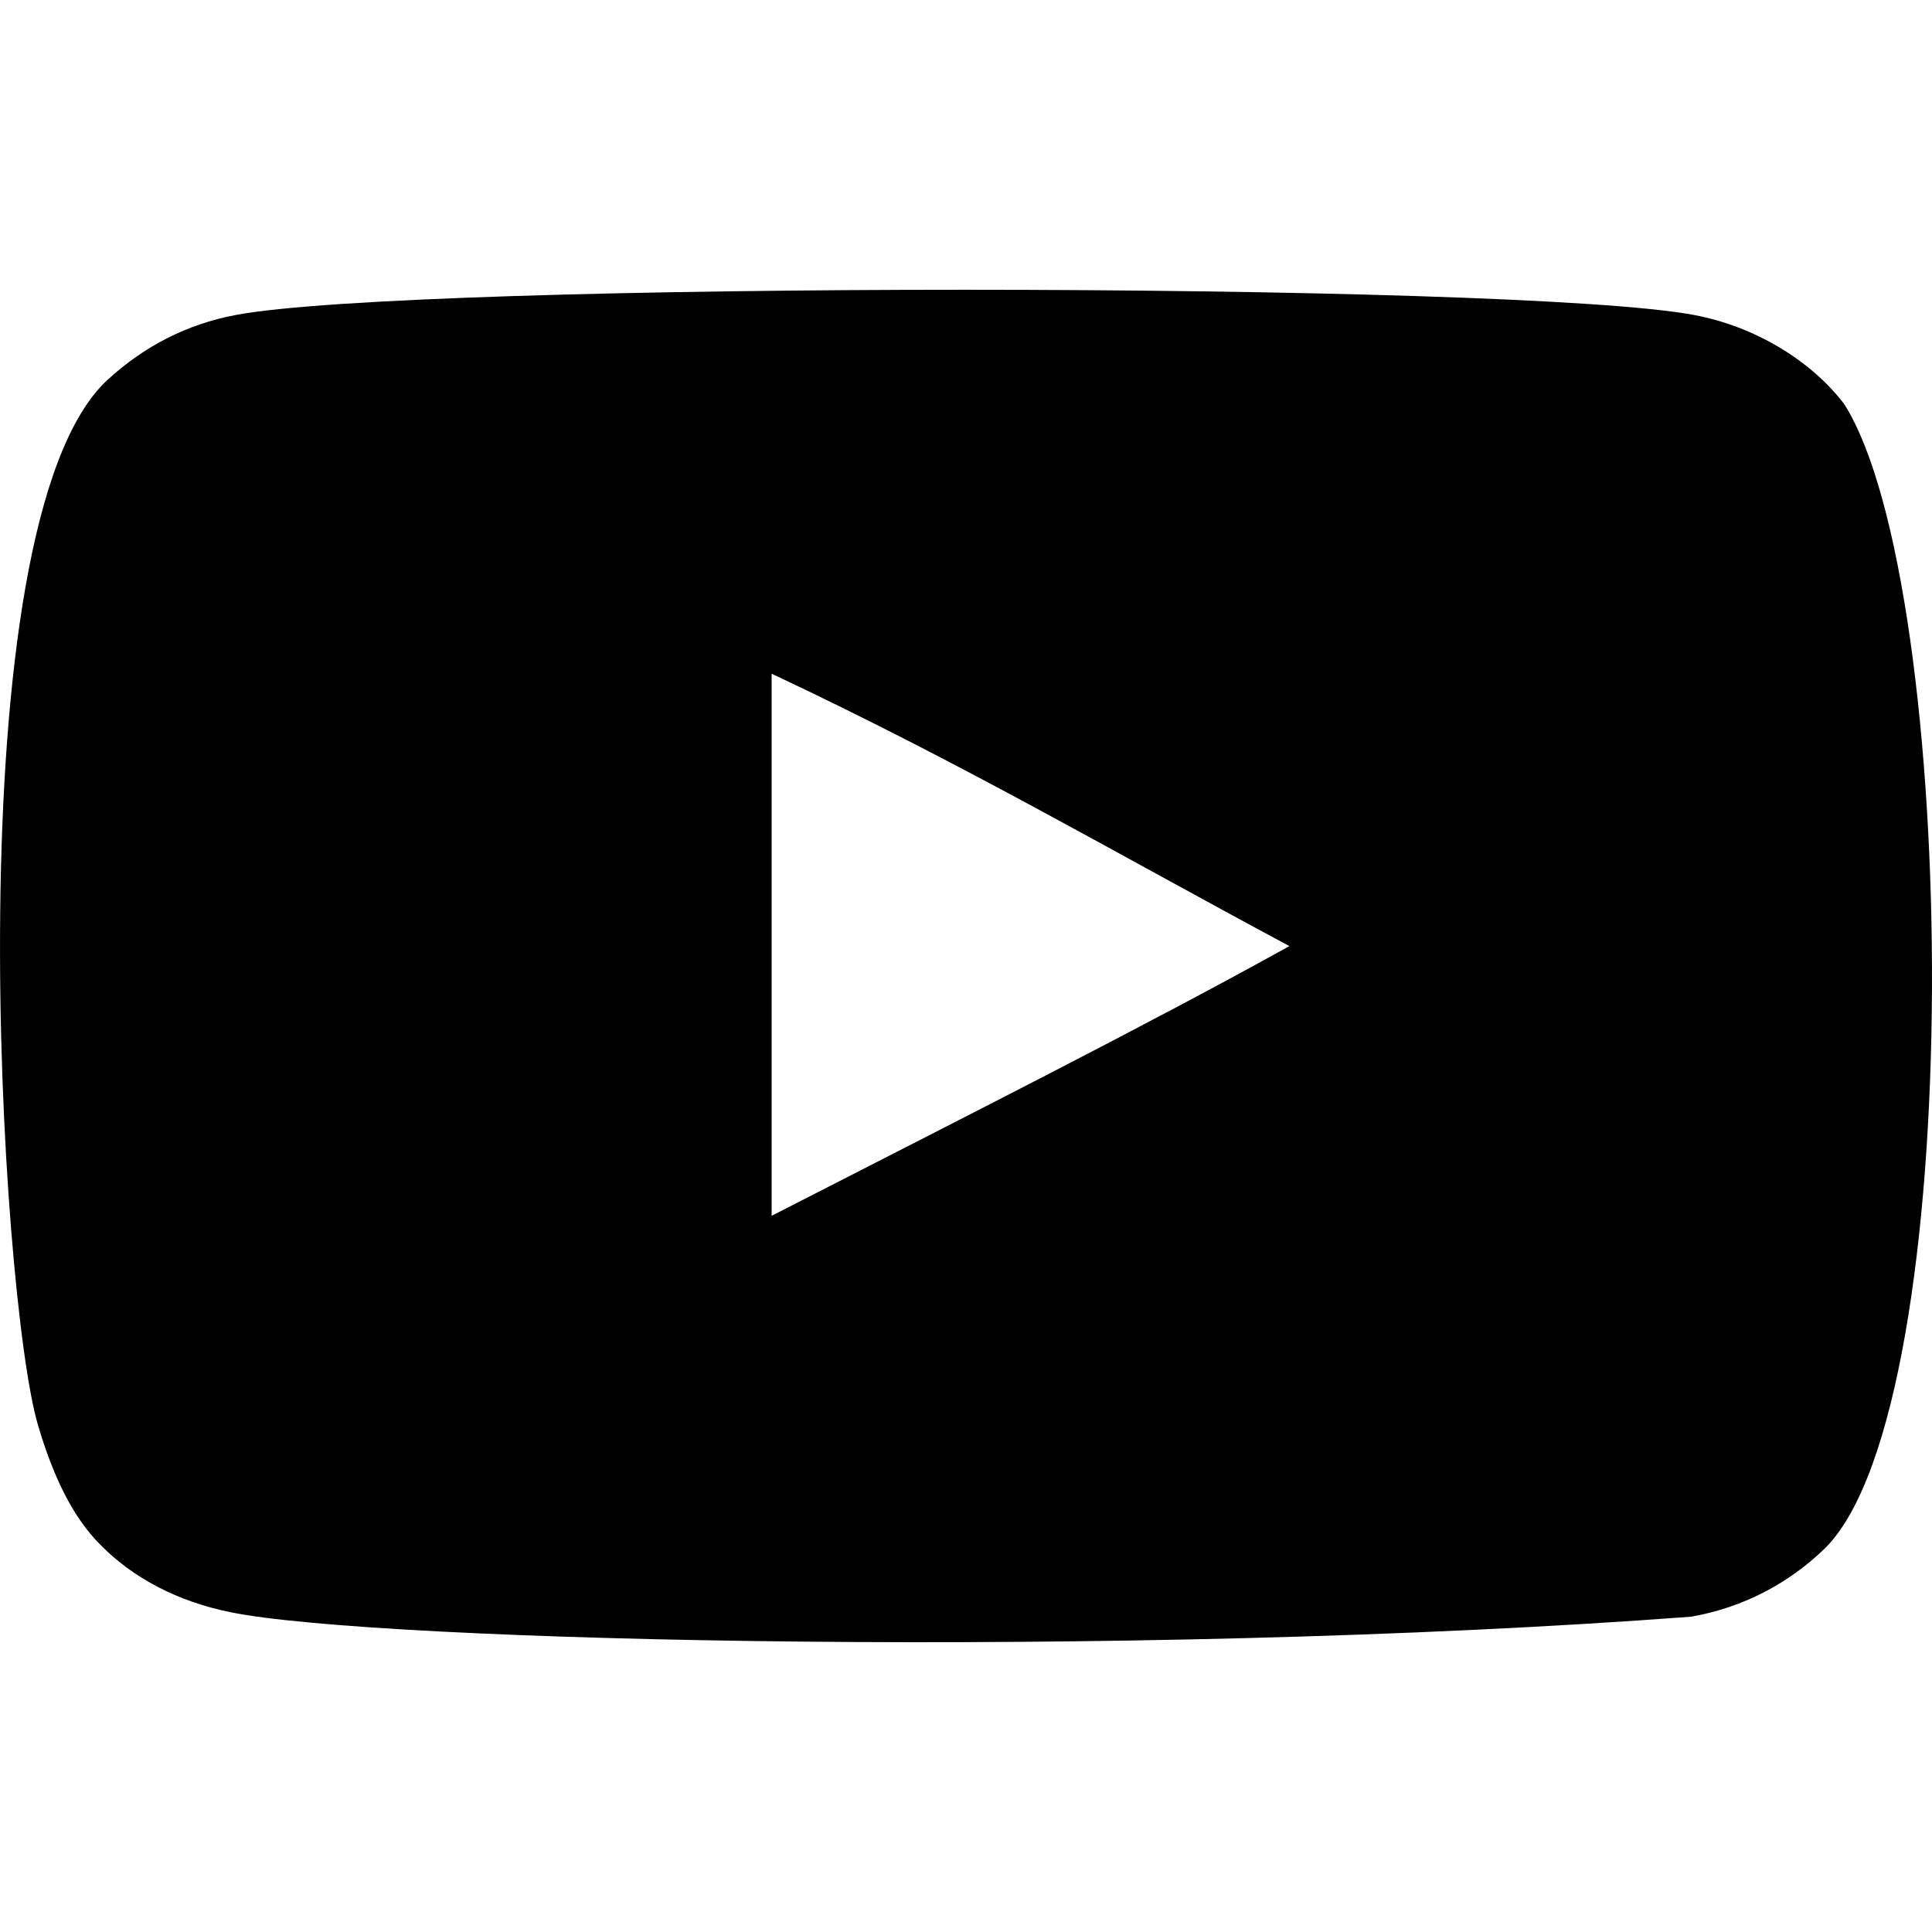
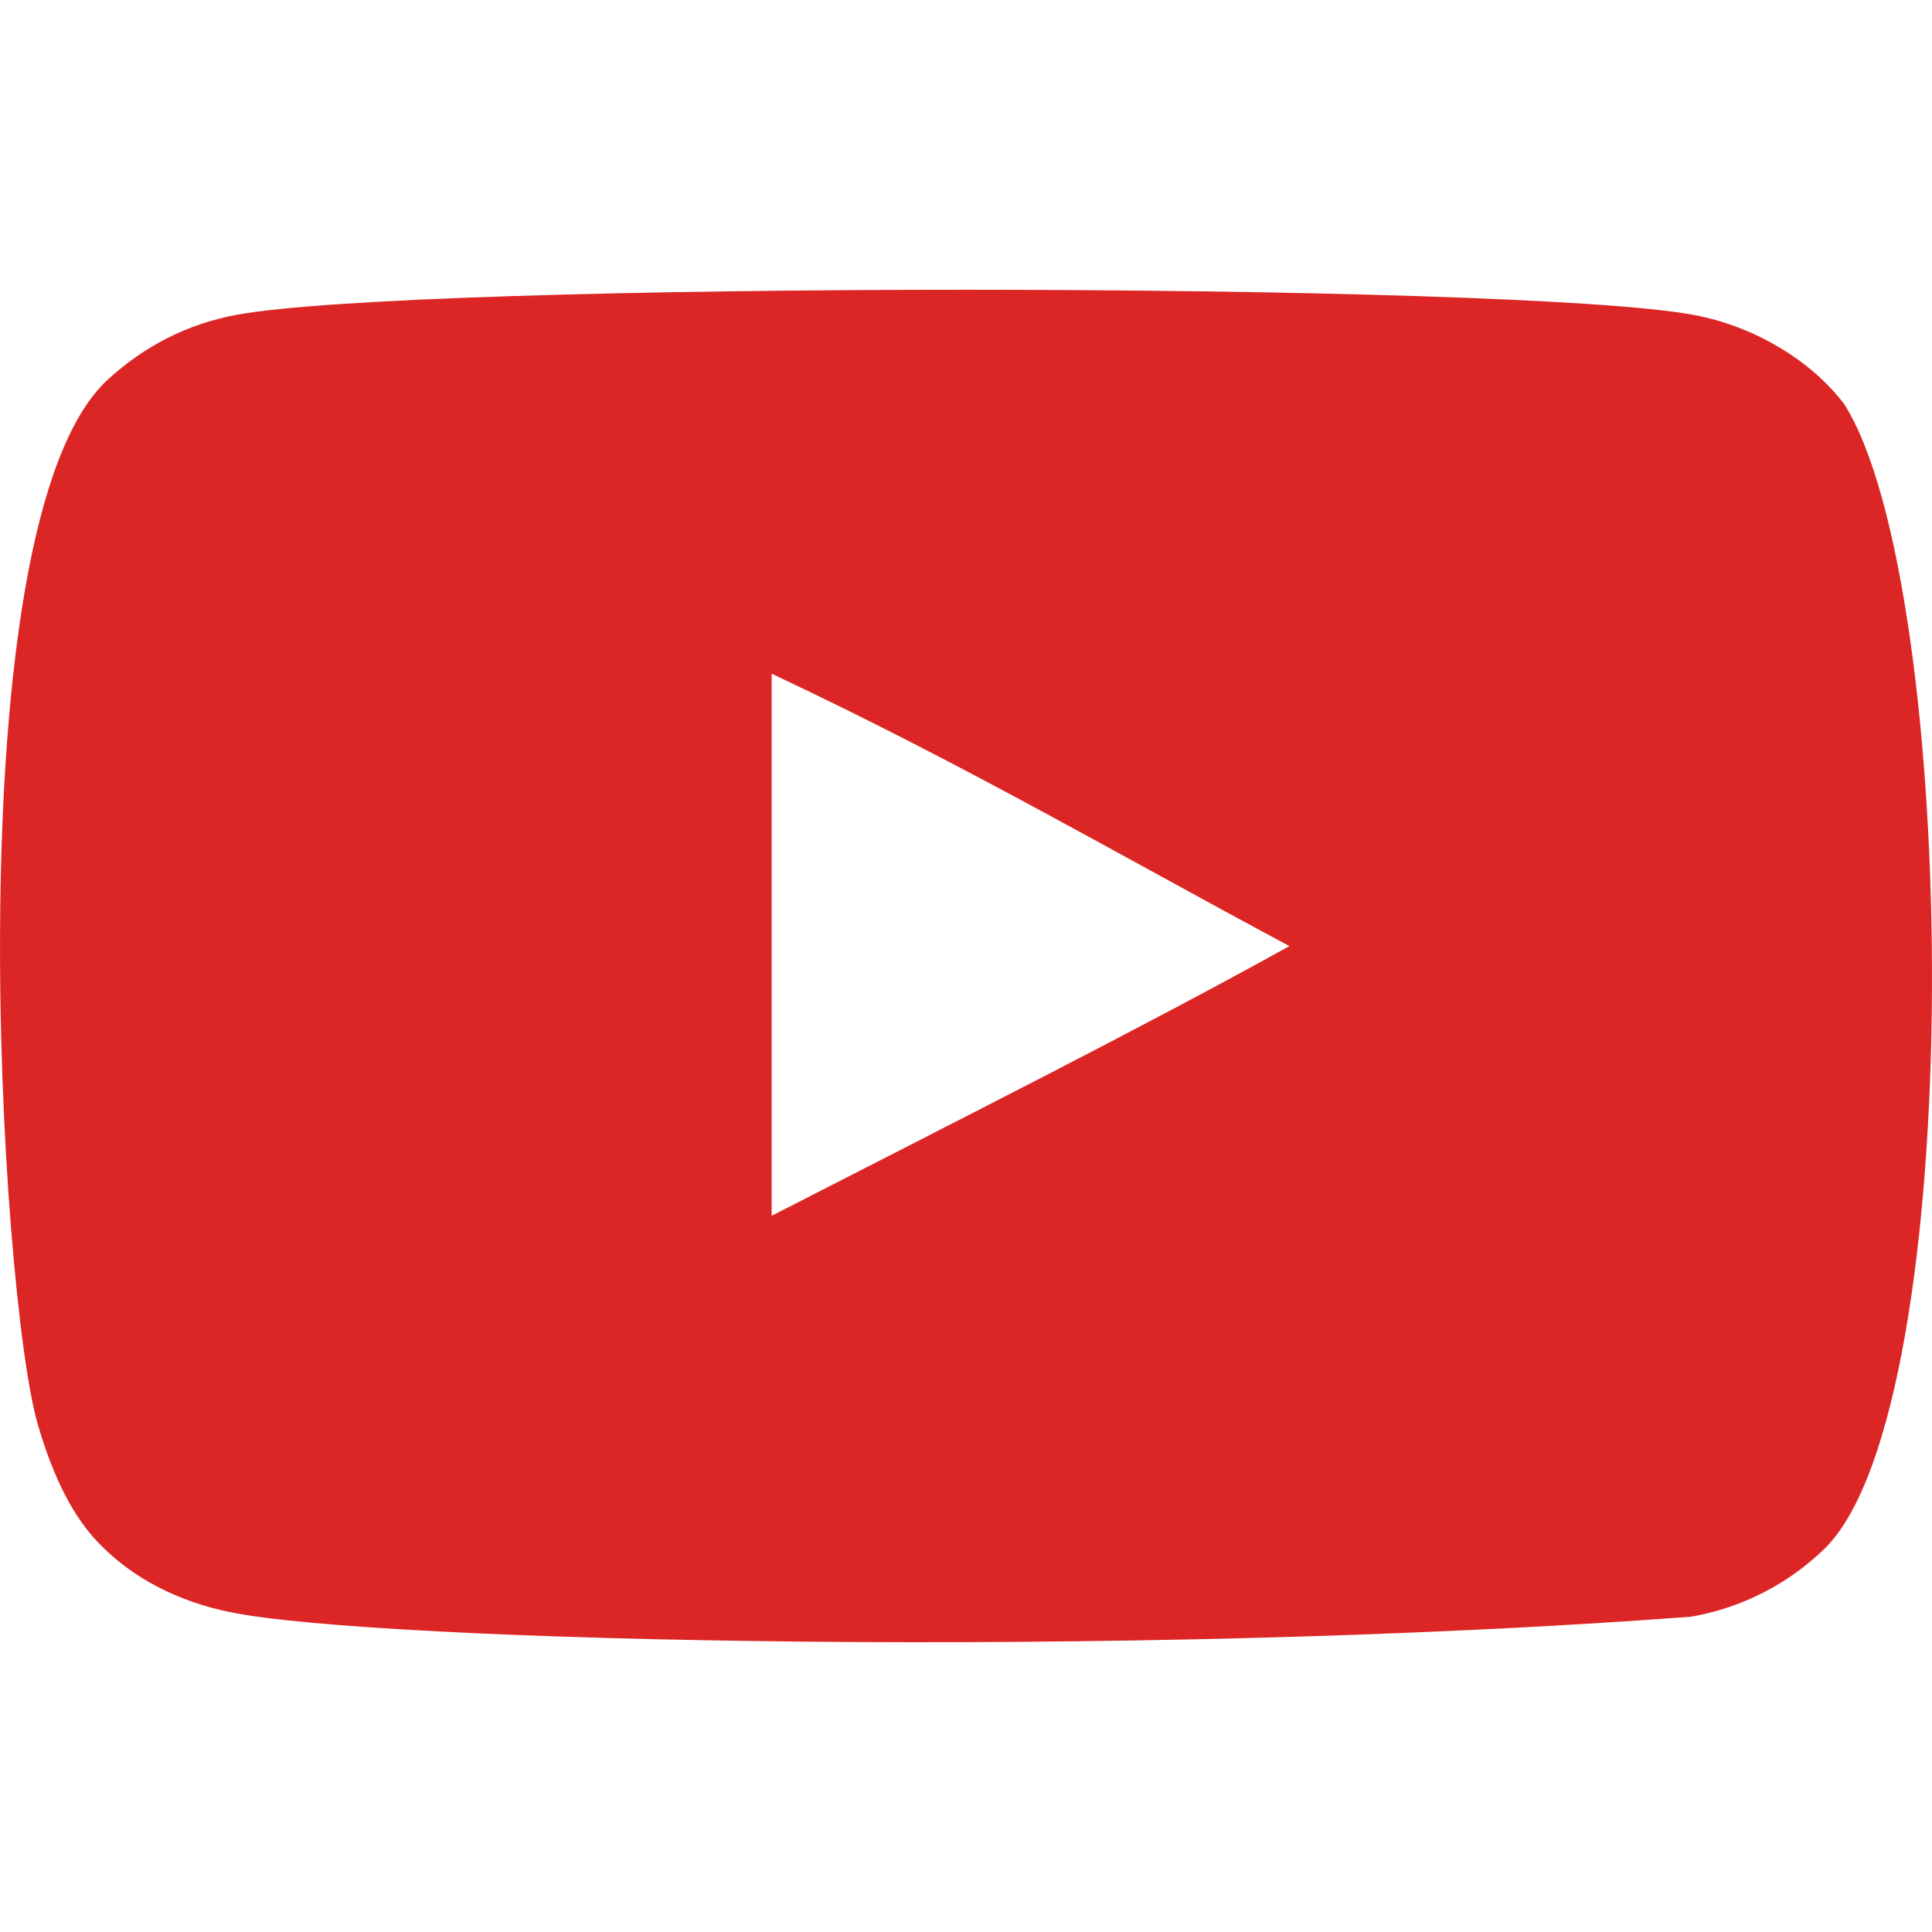
<svg xmlns="http://www.w3.org/2000/svg" width="800px" height="800px" viewBox="0 -3 20 20" version="1.1">
  <defs>

</defs>
  <g id="Page-1" stroke="none" stroke-width="1" fill="none" fill-rule="evenodd">
-     <g id="Dribbble-Light-Preview" transform="translate(-300, -7442)" fill="#000000">
+     <g id="Dribbble-Light-Preview" transform="translate(-300, -7442)" fill="#DC2626">
      <g id="icons" transform="translate(56, 160)">
        <path d="M251.988,7291.586 L251.988,7285.974 C253.981,7286.912 255.524,7287.817 257.348,7288.794 C255.843,7289.628 253.981,7290.565 251.988,7291.586 M263.091,7283.183 C262.747,7282.73 262.162,7282.378 261.538,7282.261 C259.705,7281.913 248.271,7281.912 246.439,7282.261 C245.939,7282.355 245.494,7282.582 245.111,7282.934 C243.5,7284.429 244.005,7292.452 244.393,7293.751 C244.557,7294.313 244.768,7294.719 245.034,7294.986 C245.376,7295.338 245.845,7295.58 246.384,7295.689 C247.893,7296.001 255.668,7296.175 261.506,7295.736 C262.044,7295.642 262.52,7295.391 262.896,7295.024 C264.386,7293.535 264.284,7285.062 263.091,7283.183" id="youtube-[#168]">

</path>
      </g>
    </g>
  </g>
</svg>
